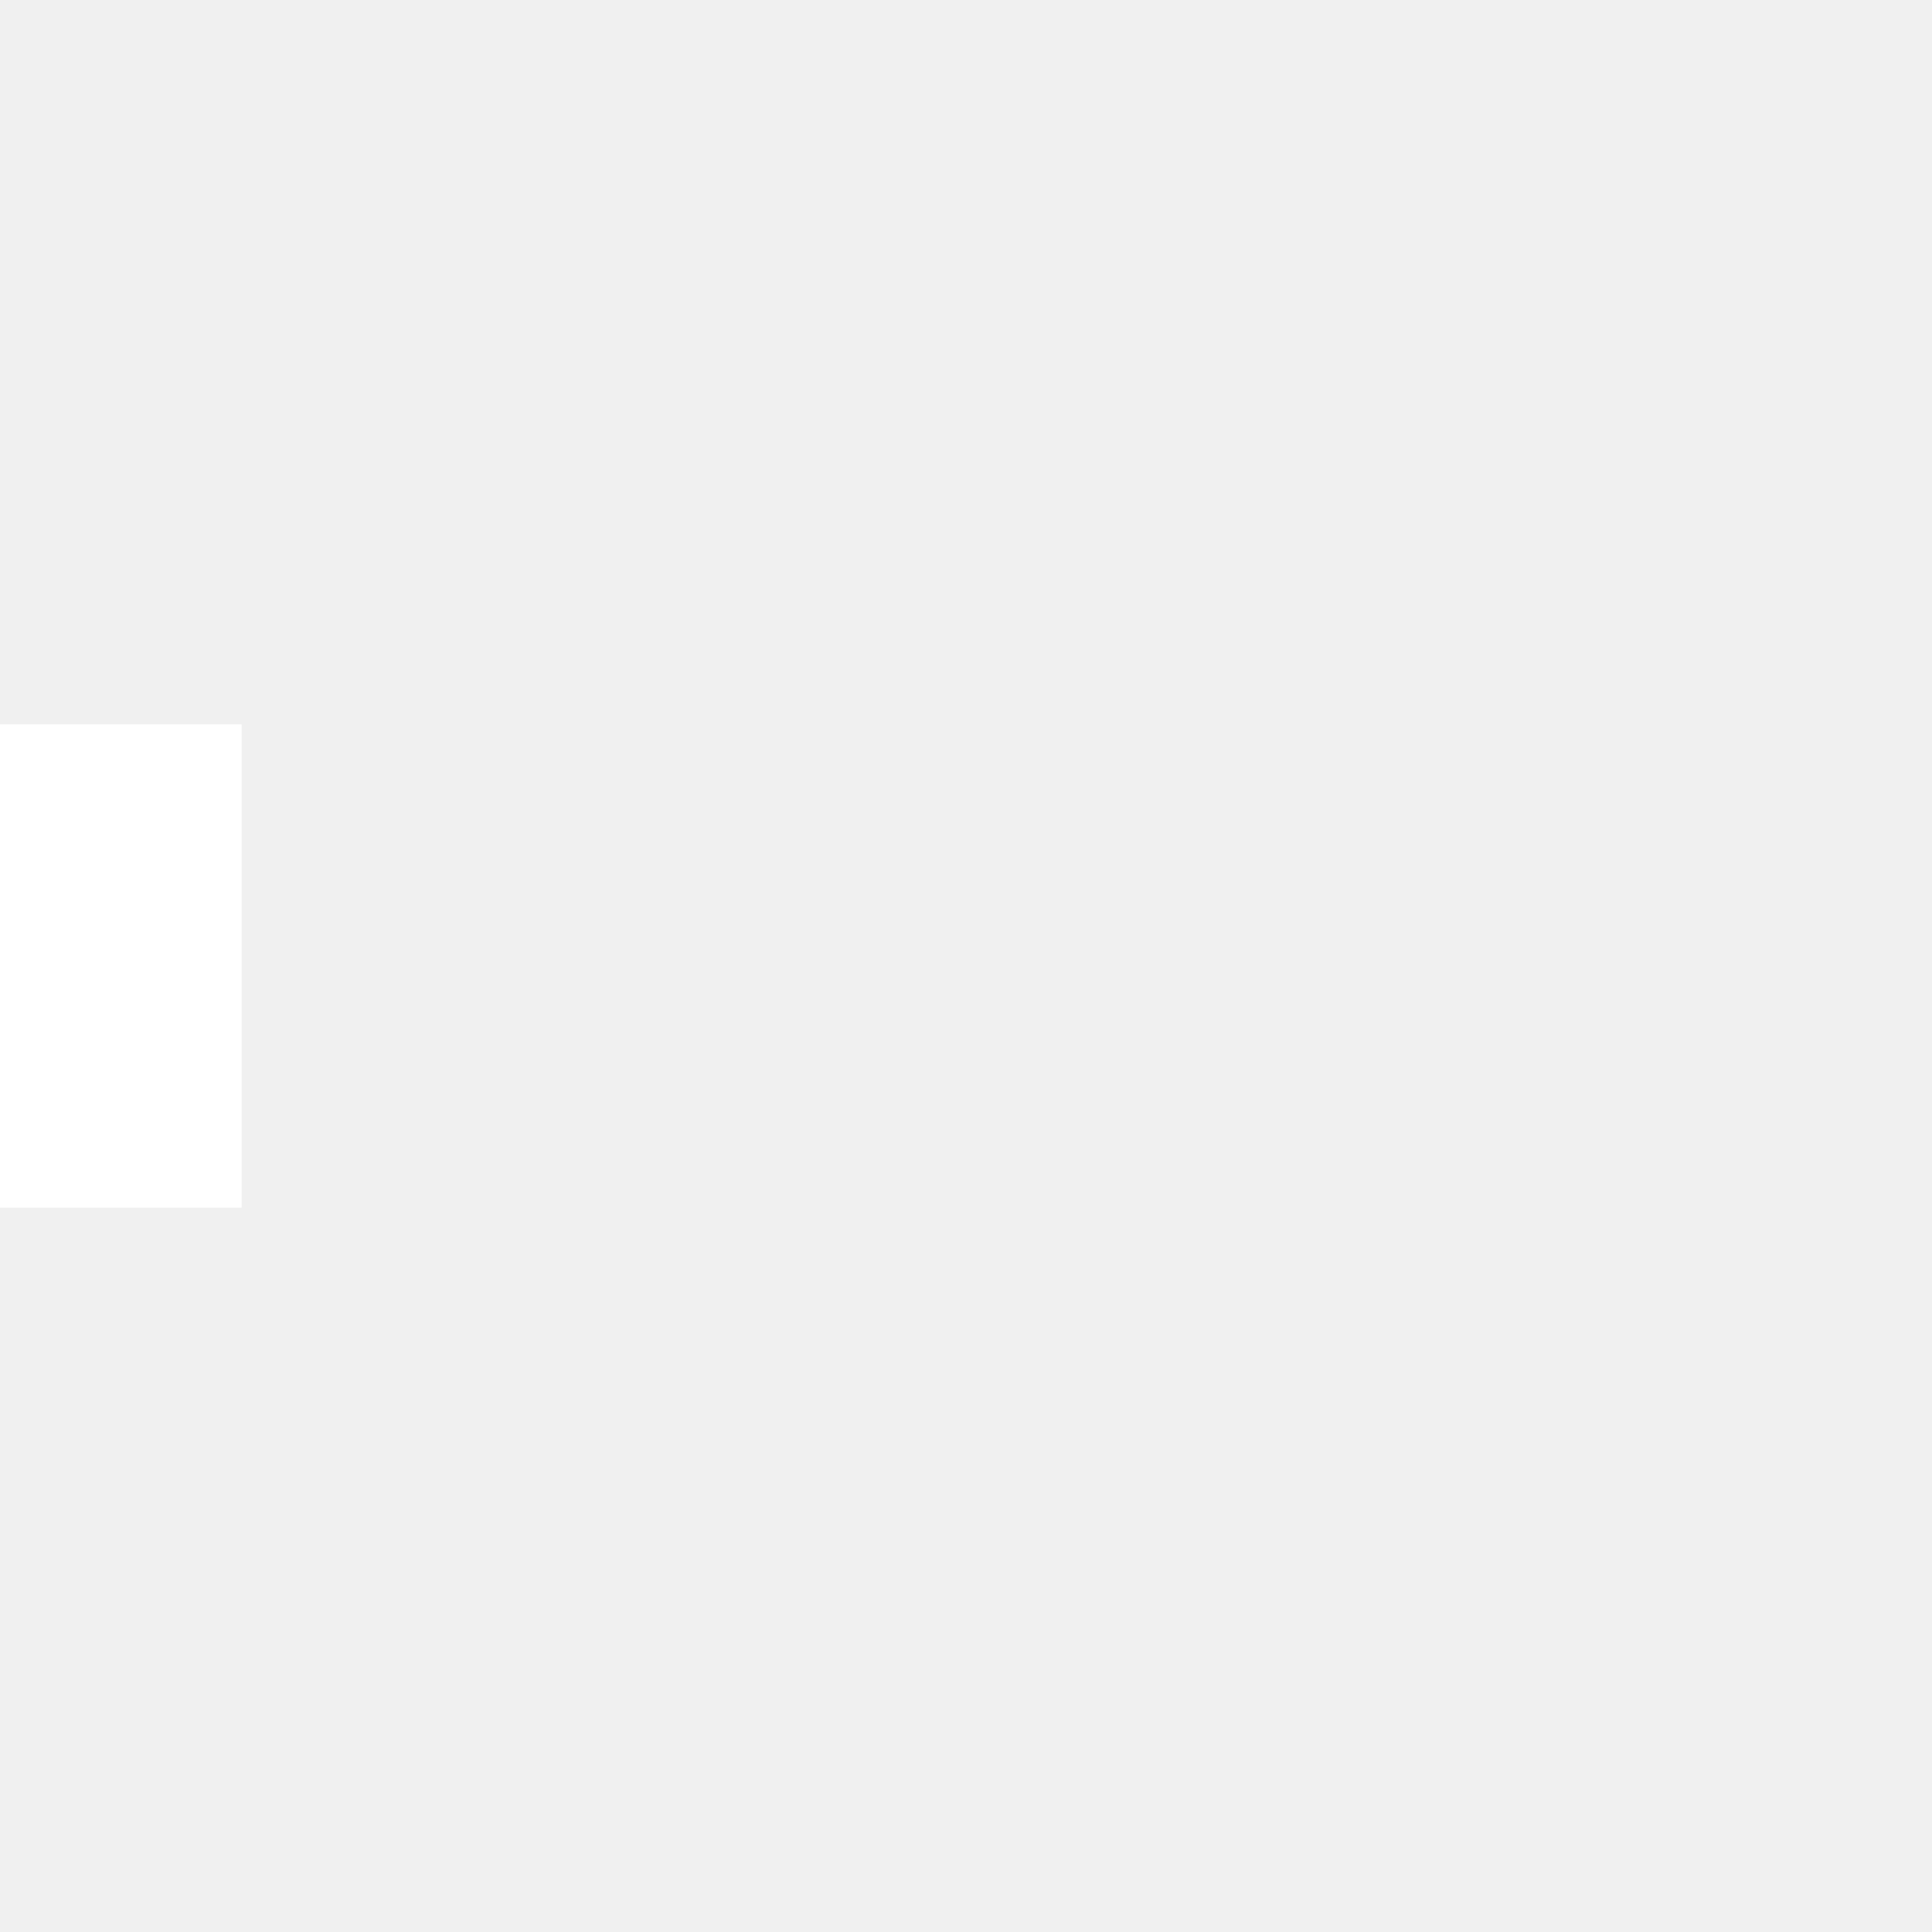
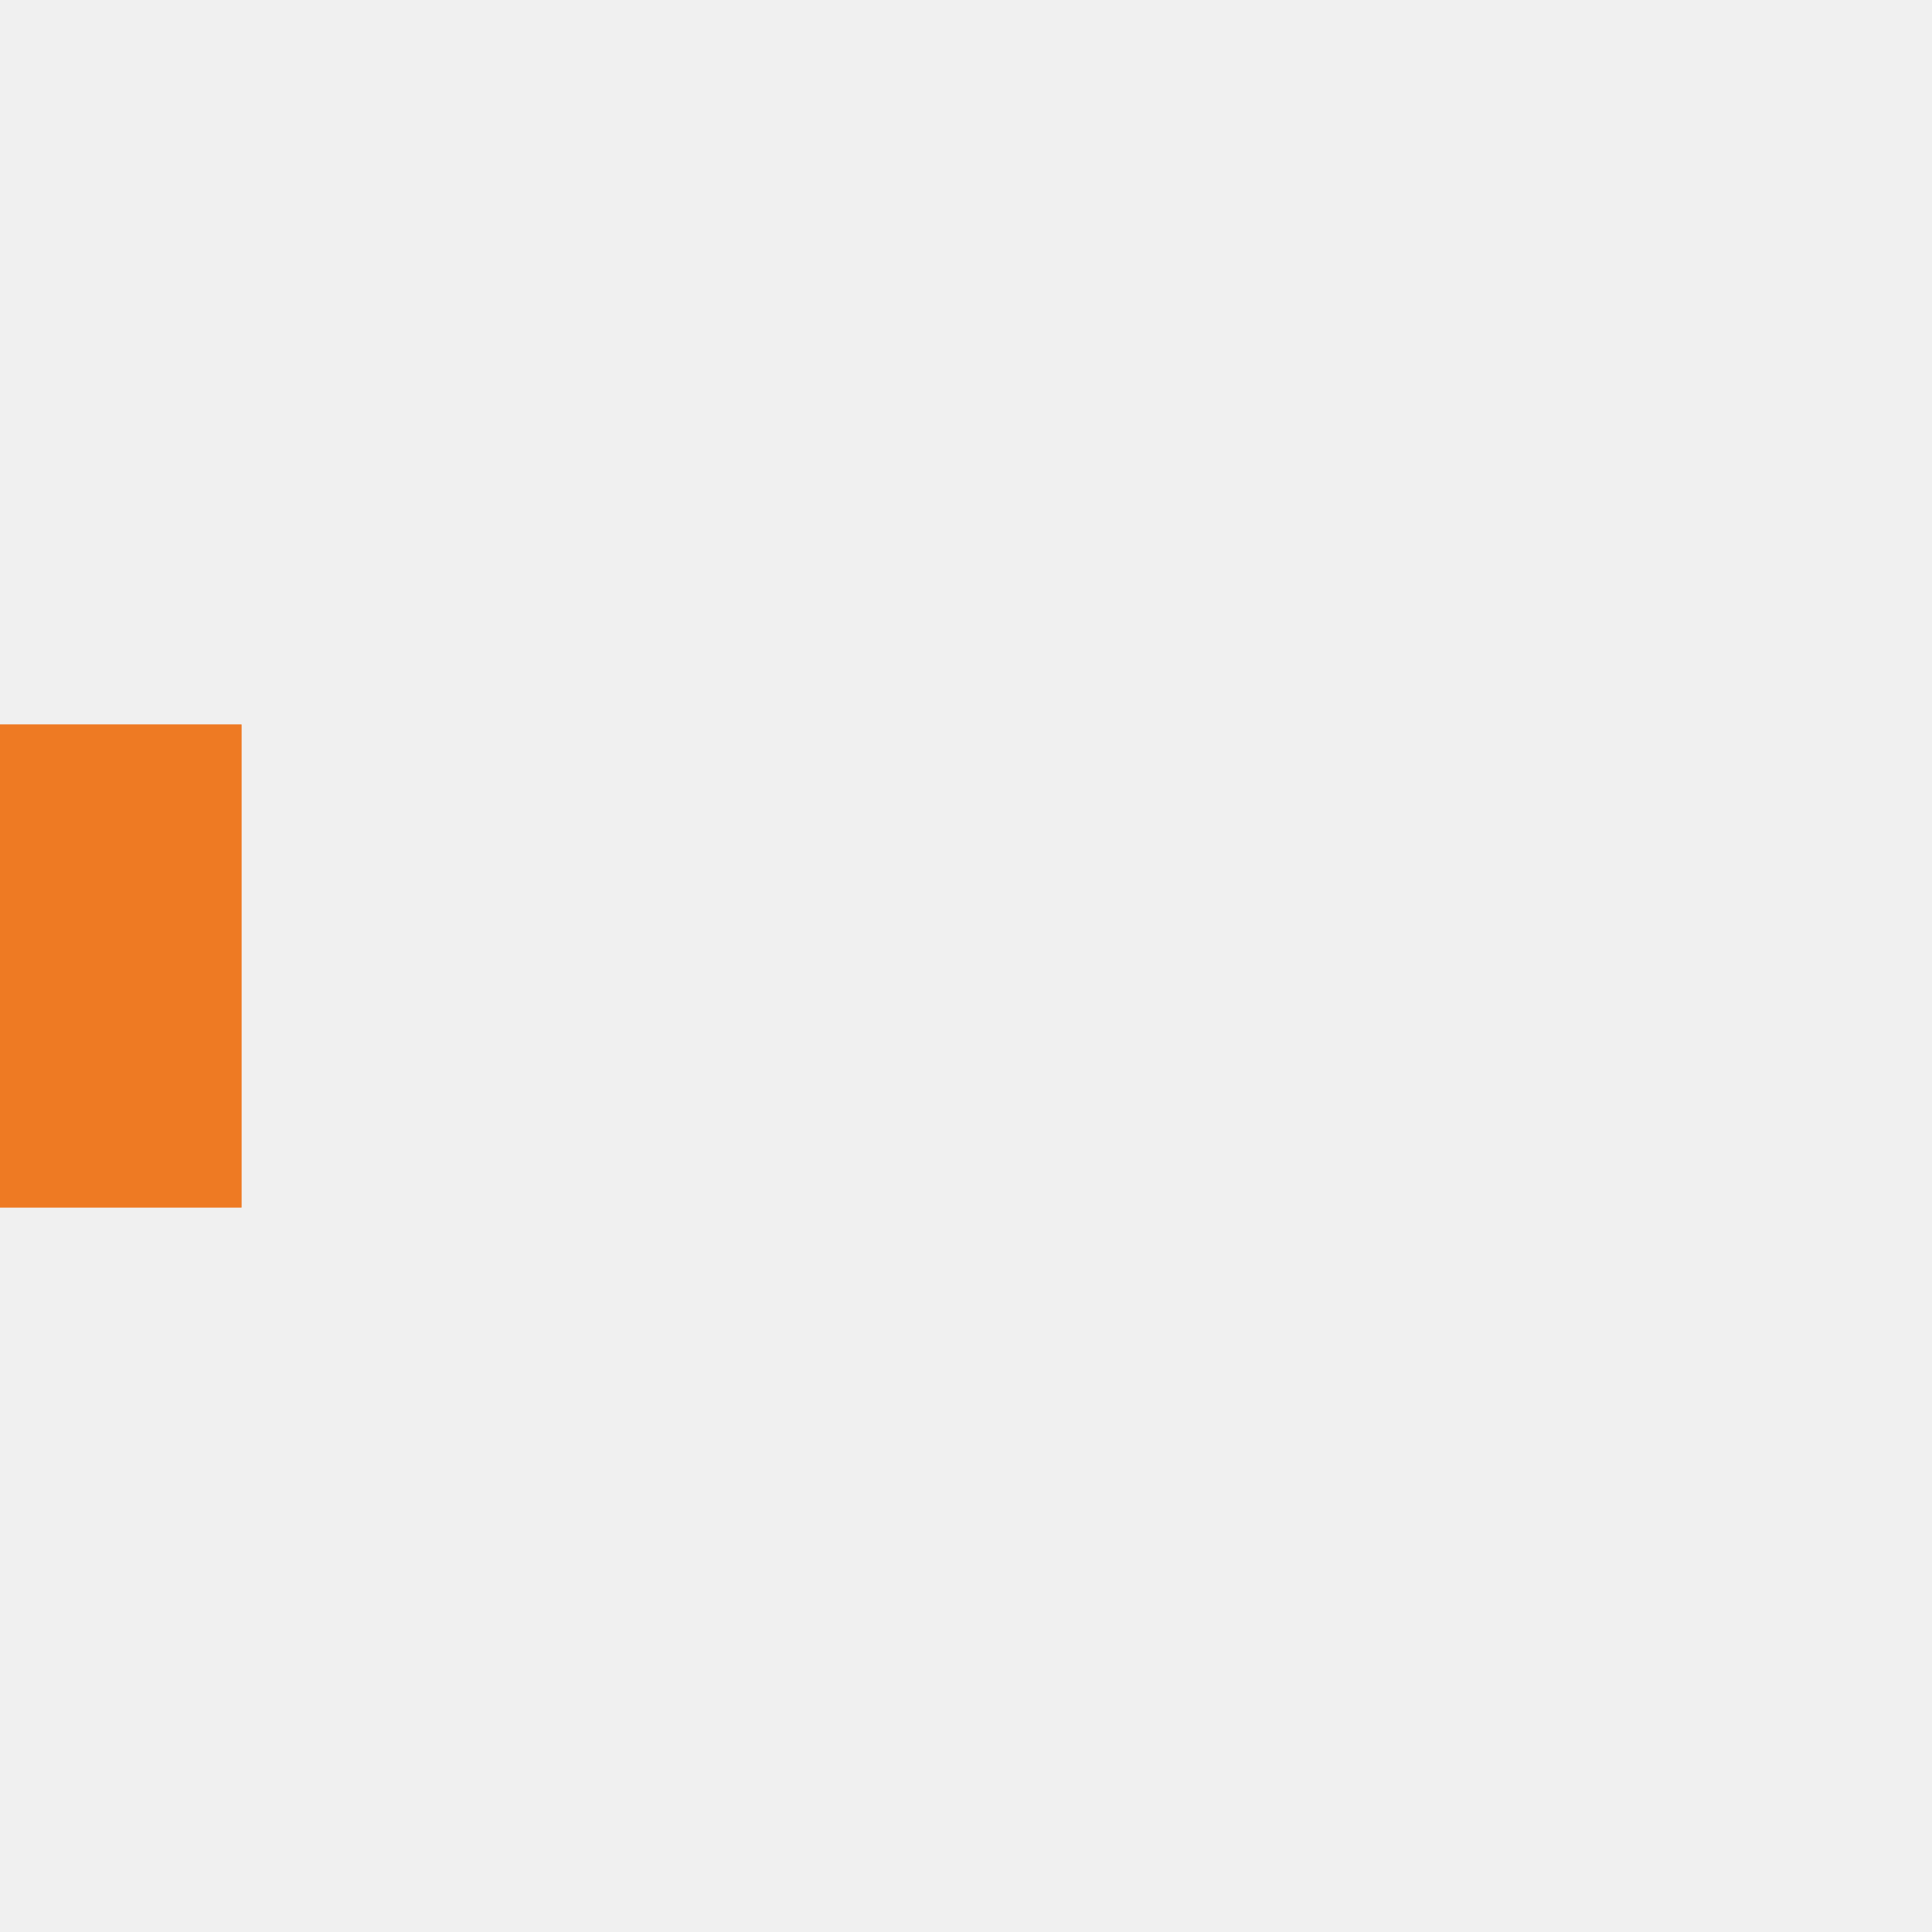
- <svg xmlns="http://www.w3.org/2000/svg" viewBox="0 0 32 32" width="32" height="32" fill="white">
+ <svg xmlns="http://www.w3.org/2000/svg" viewBox="0 0 32 32" width="32" height="32" fill="#ee7a23">
  <path transform="translate(0 0)" d="M0 12 V20 H4 V12z">
    <animateTransform attributeName="transform" type="translate" values="0 0; 28 0; 0 0; 0 0" dur="1.5s" begin="0" repeatCount="indefinite" keytimes="0;0.3;0.6;1" keySplines="0.2 0.2 0.4 0.8;0.2 0.2 0.4 0.8;0.2 0.2 0.4 0.8" calcMode="spline" />
  </path>
  <path opacity="0.5" transform="translate(0 0)" d="M0 12 V20 H4 V12z">
    <animateTransform attributeName="transform" type="translate" values="0 0; 28 0; 0 0; 0 0" dur="1.5s" begin="0.1s" repeatCount="indefinite" keytimes="0;0.3;0.6;1" keySplines="0.2 0.2 0.4 0.8;0.2 0.2 0.4 0.8;0.2 0.2 0.4 0.8" calcMode="spline" />
  </path>
  <path opacity="0.25" transform="translate(0 0)" d="M0 12 V20 H4 V12z">
    <animateTransform attributeName="transform" type="translate" values="0 0; 28 0; 0 0; 0 0" dur="1.5s" begin="0.2s" repeatCount="indefinite" keytimes="0;0.3;0.6;1" keySplines="0.2 0.2 0.4 0.8;0.2 0.2 0.4 0.8;0.2 0.2 0.4 0.8" calcMode="spline" />
  </path>
</svg>
